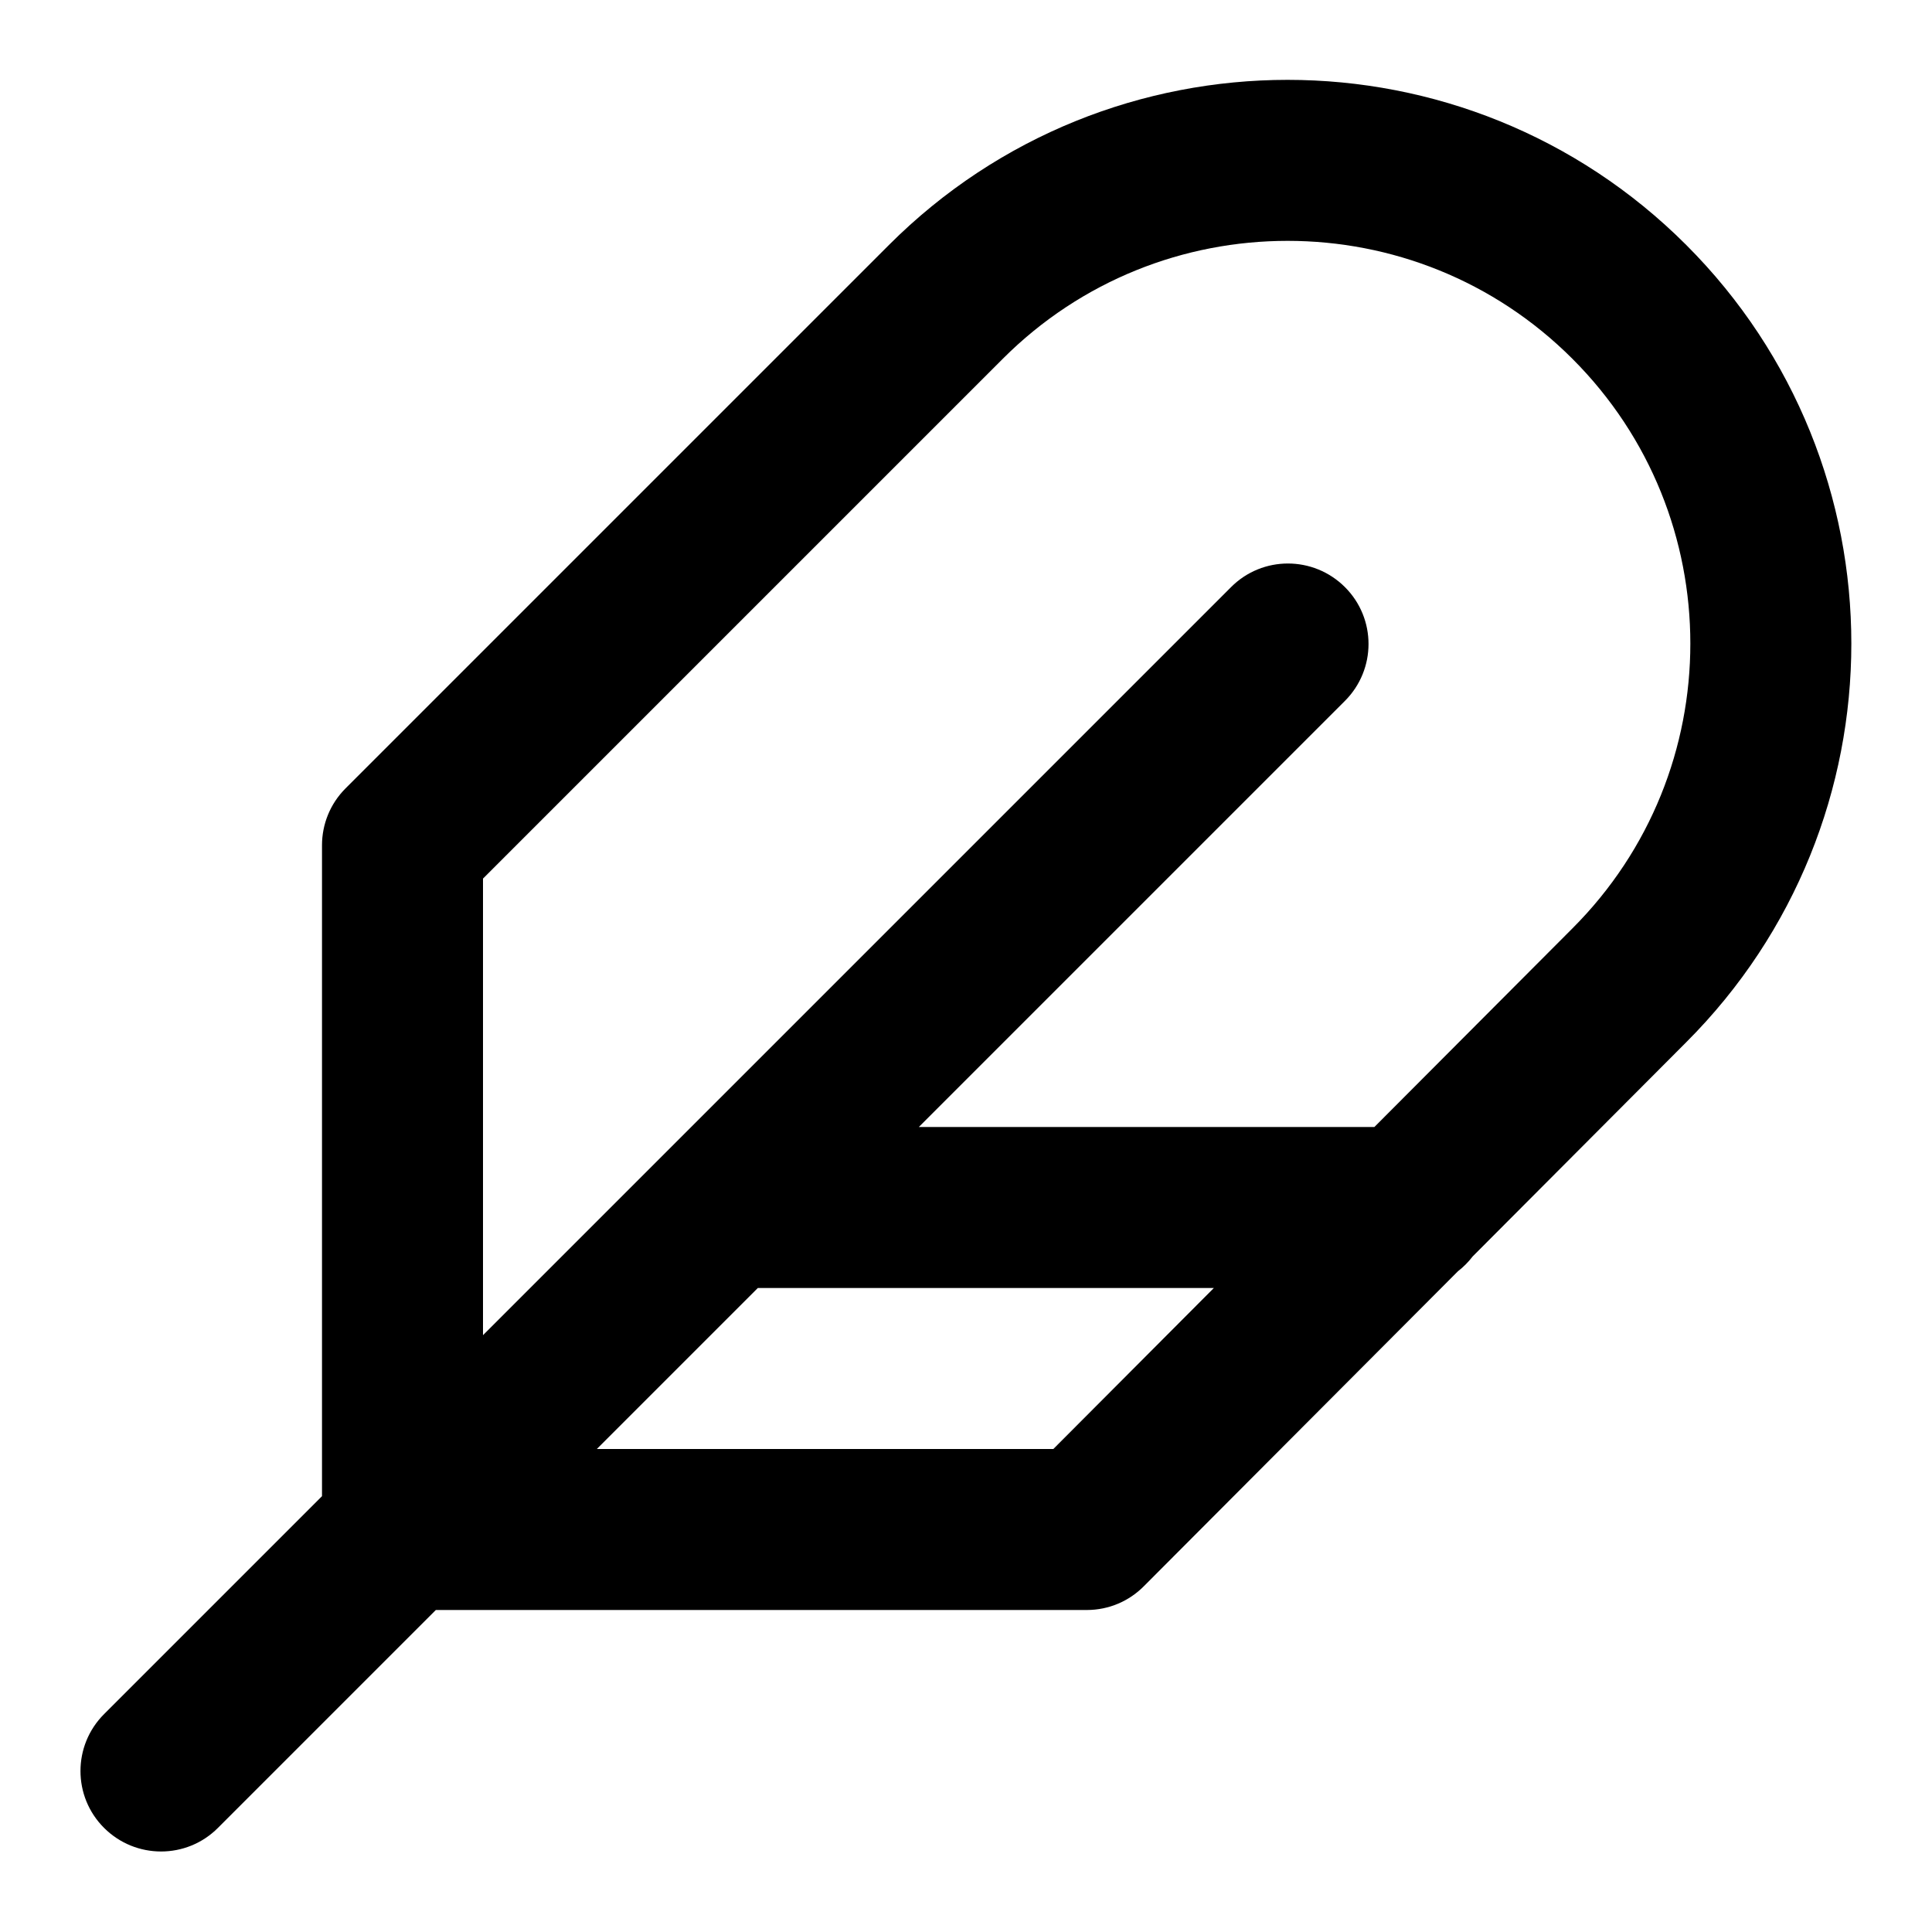
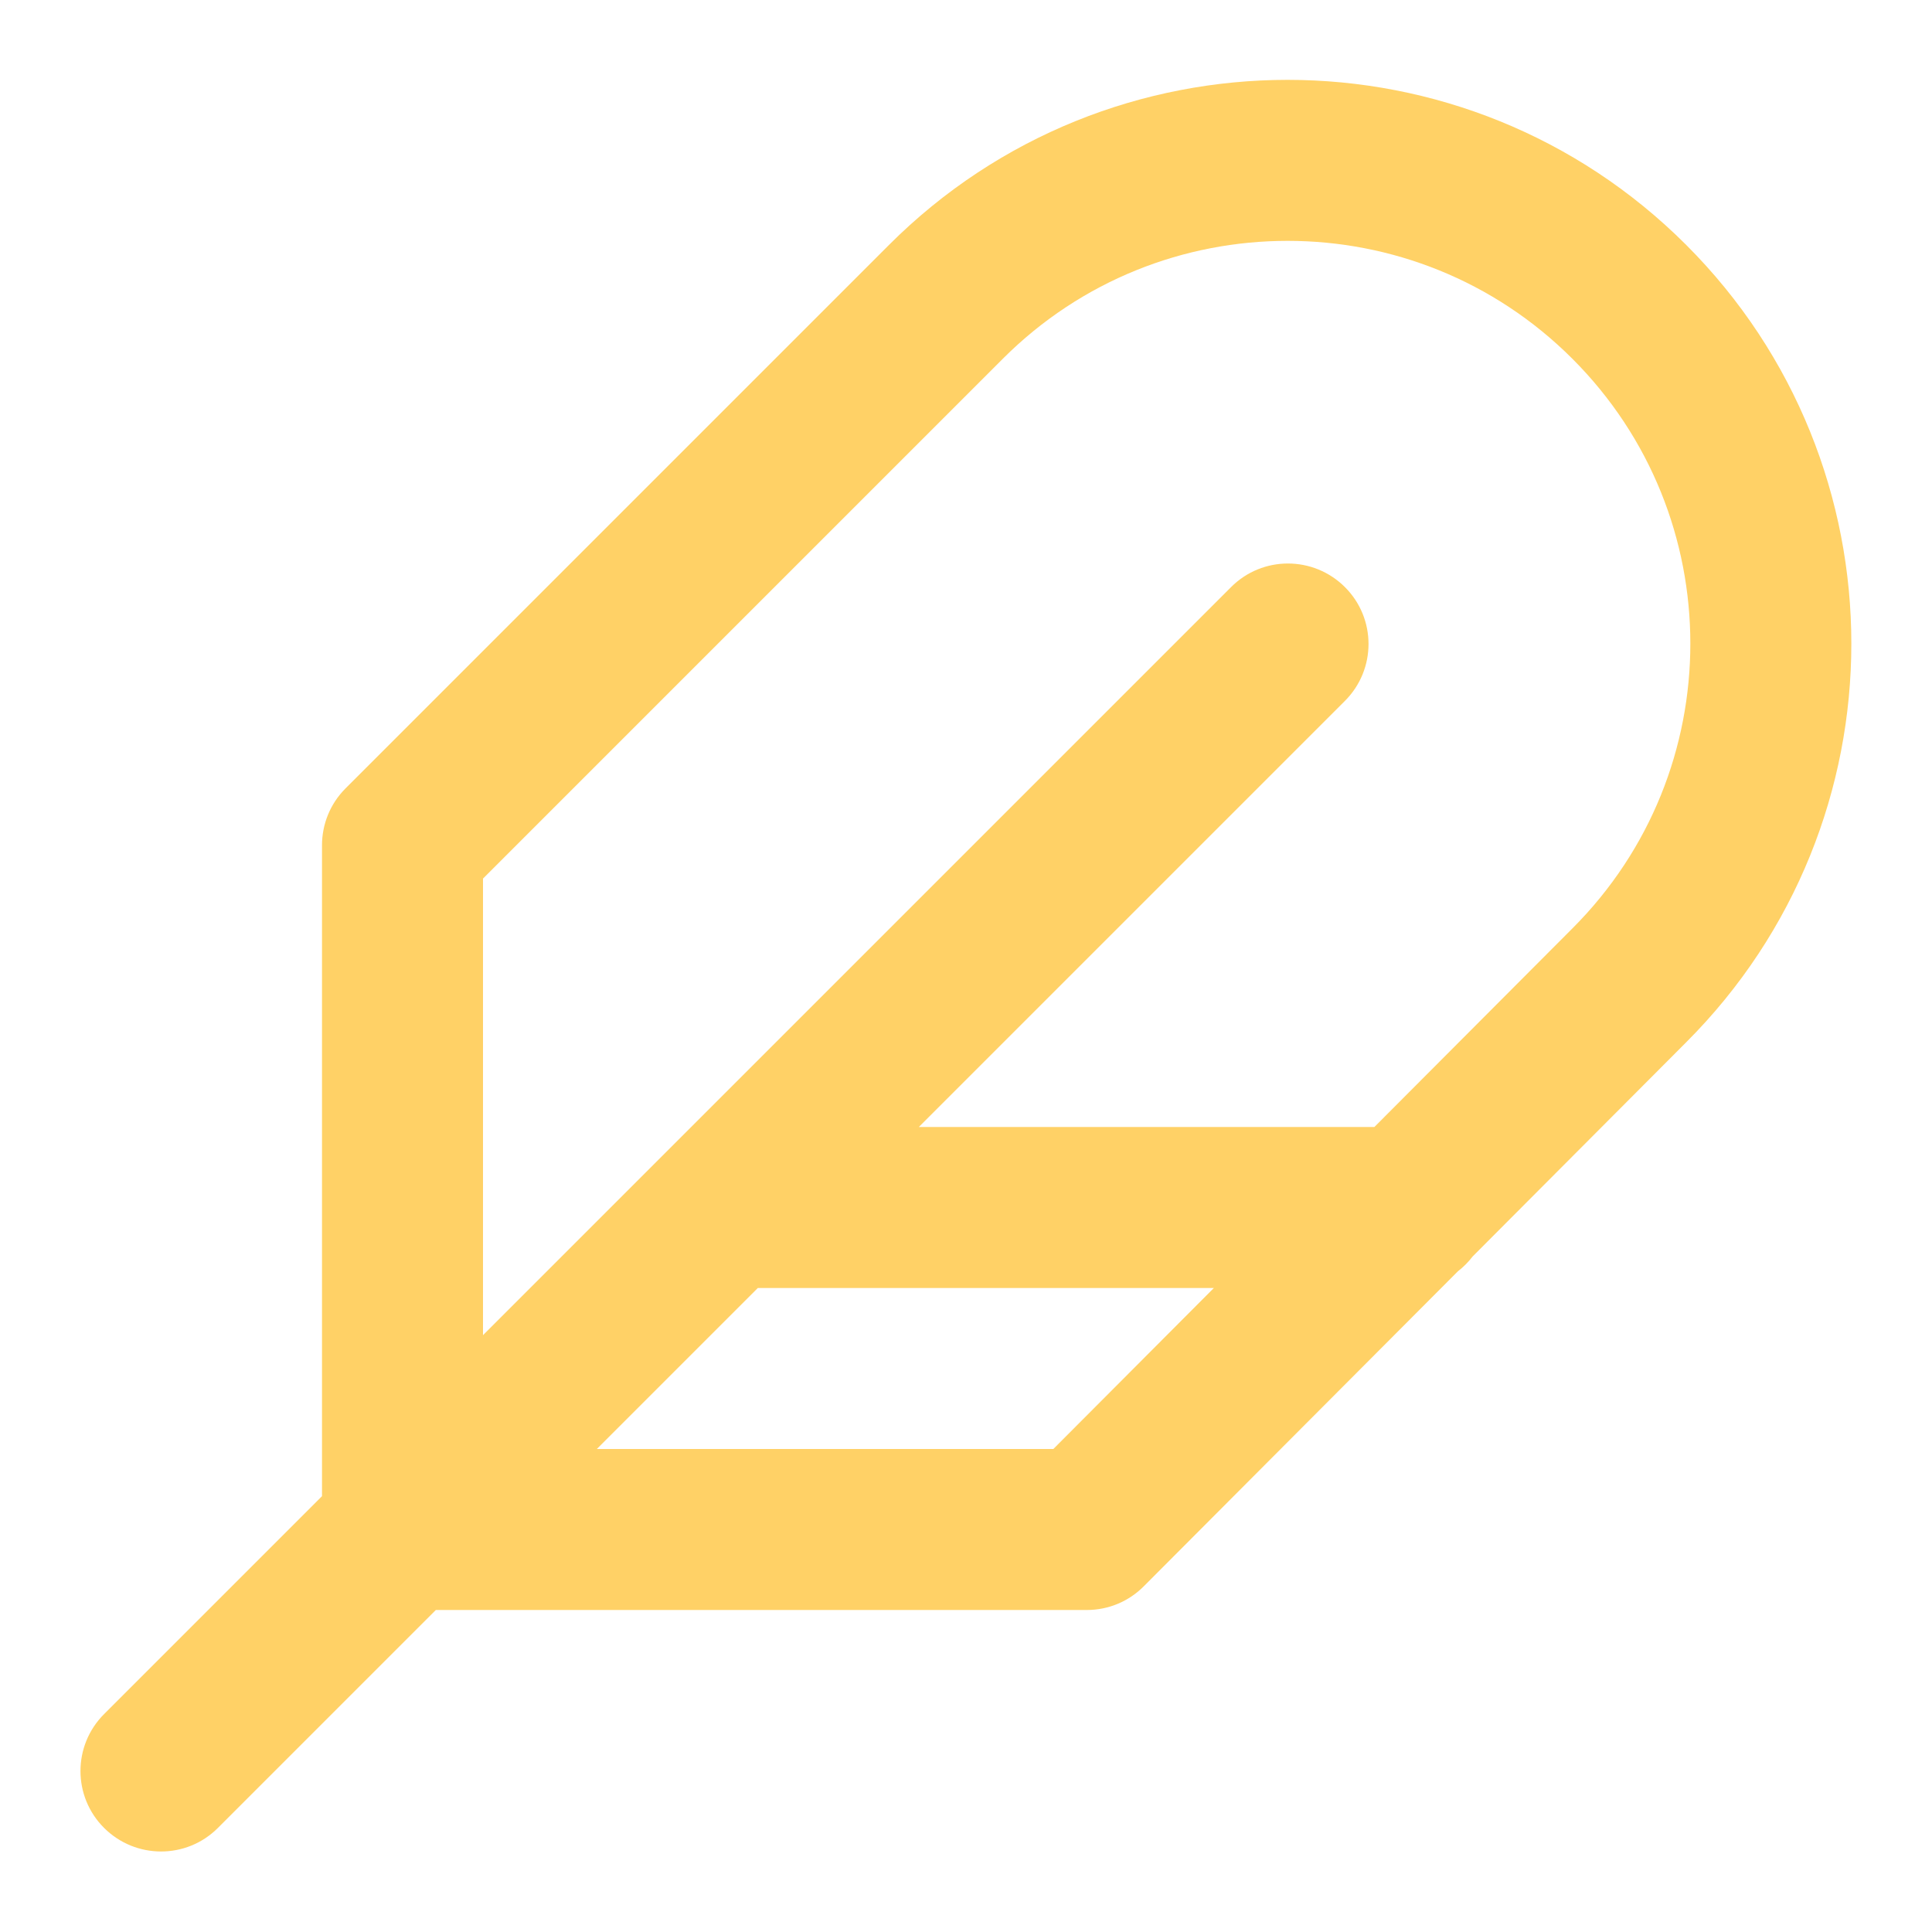
<svg xmlns="http://www.w3.org/2000/svg" version="1.1" width="24" height="24" viewBox="0 0 24 24">
-   <path d="M18.111 15.792c0.069-0.053 0.13-0.115 0.183-0.184l2.653-2.661c1.367-1.367 2.051-3.161 2.051-4.952s-0.684-3.585-2.051-4.952-3.161-2.051-4.952-2.051-3.585 0.684-4.952 2.051l-6.75 6.75c-0.195 0.195-0.293 0.451-0.293 0.707v8.086l-2.707 2.707c-0.391 0.391-0.391 1.024 0 1.414s1.024 0.391 1.414 0l2.707-2.707h8.086c0.277 0 0.527-0.112 0.708-0.294zM9.414 16h5.665l-1.994 2h-5.671zM17.073 14h-5.659l5.293-5.293c0.391-0.391 0.391-1.024 0-1.414s-1.024-0.391-1.414 0l-9.293 9.293v-5.672l6.457-6.457c0.977-0.977 2.256-1.465 3.538-1.465s2.561 0.488 3.538 1.465 1.465 2.256 1.465 3.538-0.488 2.561-1.465 3.538z" />
+   <path fill="#ffd166ff" d="M18.111 15.792c0.069-0.053 0.13-0.115 0.183-0.184l2.653-2.661c1.367-1.367 2.051-3.161 2.051-4.952s-0.684-3.585-2.051-4.952-3.161-2.051-4.952-2.051-3.585 0.684-4.952 2.051l-6.75 6.75c-0.195 0.195-0.293 0.451-0.293 0.707v8.086l-2.707 2.707c-0.391 0.391-0.391 1.024 0 1.414s1.024 0.391 1.414 0l2.707-2.707h8.086c0.277 0 0.527-0.112 0.708-0.294zM9.414 16h5.665l-1.994 2h-5.671zM17.073 14h-5.659l5.293-5.293c0.391-0.391 0.391-1.024 0-1.414s-1.024-0.391-1.414 0l-9.293 9.293v-5.672l6.457-6.457c0.977-0.977 2.256-1.465 3.538-1.465s2.561 0.488 3.538 1.465 1.465 2.256 1.465 3.538-0.488 2.561-1.465 3.538z" />
</svg>
